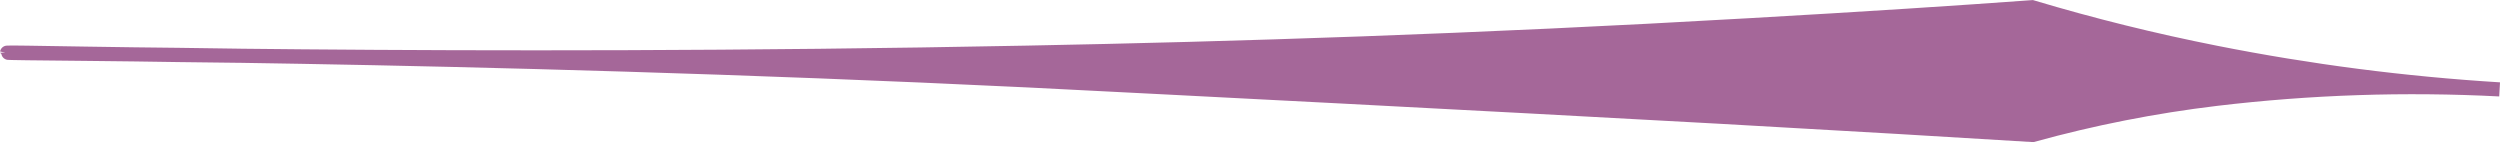
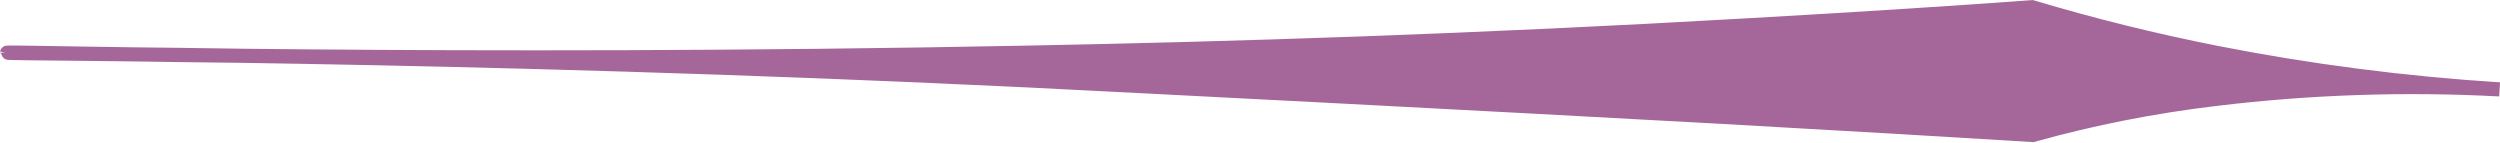
- <svg xmlns="http://www.w3.org/2000/svg" xmlns:xlink="http://www.w3.org/1999/xlink" viewBox="0 0 177.03 10.04">
+ <svg xmlns="http://www.w3.org/2000/svg" viewBox="0 0 177.03 10.06">
  <defs>
-     <style>.cls-1{stroke-miterlimit:10;fill:url(#Dégradé_sans_nom);stroke:url(#Dégradé_sans_nom-2);}</style>
-     <linearGradient id="Dégradé_sans_nom" x1="0.5" y1="107.99" x2="177" y2="107.99" gradientTransform="matrix(1, 0, 0, -1, 0, 113.01)" gradientUnits="userSpaceOnUse">
-       <stop offset="0" stop-color="#fff" />
-       <stop offset="0" stop-color="#a56799" />
-     </linearGradient>
-     <linearGradient id="Dégradé_sans_nom-2" x1="0" y1="107.99" x2="177.03" y2="107.99" xlink:href="#Dégradé_sans_nom" />
+     <style>.cls-1{fill:#a56799;stroke:#a56799;stroke-miterlimit:10;}</style>
  </defs>
  <g id="Calque_2" data-name="Calque 2">
    <g id="Calque_1-2" data-name="Calque 1">
      <g id="Calque_2-2" data-name="Calque 2">
        <g id="Calque_1-2-2" data-name="Calque 1-2">
          <g id="Calque_2-2-2" data-name="Calque 2-2">
            <g id="Calque_1-2-2-2" data-name="Calque 1-2-2">
-               <path class="cls-1" d="M.5,3.73c0-.1,31.74.8,72.2,0,14.71-.28,31.68-.82,51.14-1.94,8.14-.46,15-.91,20.06-1.28q6.39,1.91,13,3.22A150.53,150.53,0,0,0,177,6.33,117.86,117.86,0,0,0,156.94,7a88.17,88.17,0,0,0-13,2.56c-5.33-.33-12.93-.78-22.06-1.29-18.11-1-37.64-2-49.14-2.58C32.09,3.73.5,3.85.5,3.73Z" />
+               <g id="Calque_2-2-2-2" data-name="Calque 2-2-2">
+                 <g id="Calque_1-2-2-2-2" data-name="Calque 1-2-2-2">
+                   <g id="Calque_2-2-2-2-2" data-name="Calque 2-2-2-2">
+                     <g id="Calque_1-2-2-2-2-2" data-name="Calque 1-2-2-2-2">
+                       <path class="cls-1" d="M.5,3.73c0-.1,31.74.8,72.2,0,14.71-.28,31.68-.82,51.14-1.94,8.14-.46,15-.91,20.06-1.28q6.39,1.91,13,3.22A154.34,154.34,0,0,0,177,6.33,115.94,115.94,0,0,0,156.94,7a85.87,85.87,0,0,0-13,2.56c-5.33-.33-12.93-.78-22.06-1.29-18.11-1-37.64-2-49.14-2.58C32.09,3.73.5,3.85.5,3.73Z" />
+                     </g>
+                   </g>
+                 </g>
+               </g>
            </g>
          </g>
        </g>
      </g>
    </g>
  </g>
</svg>
